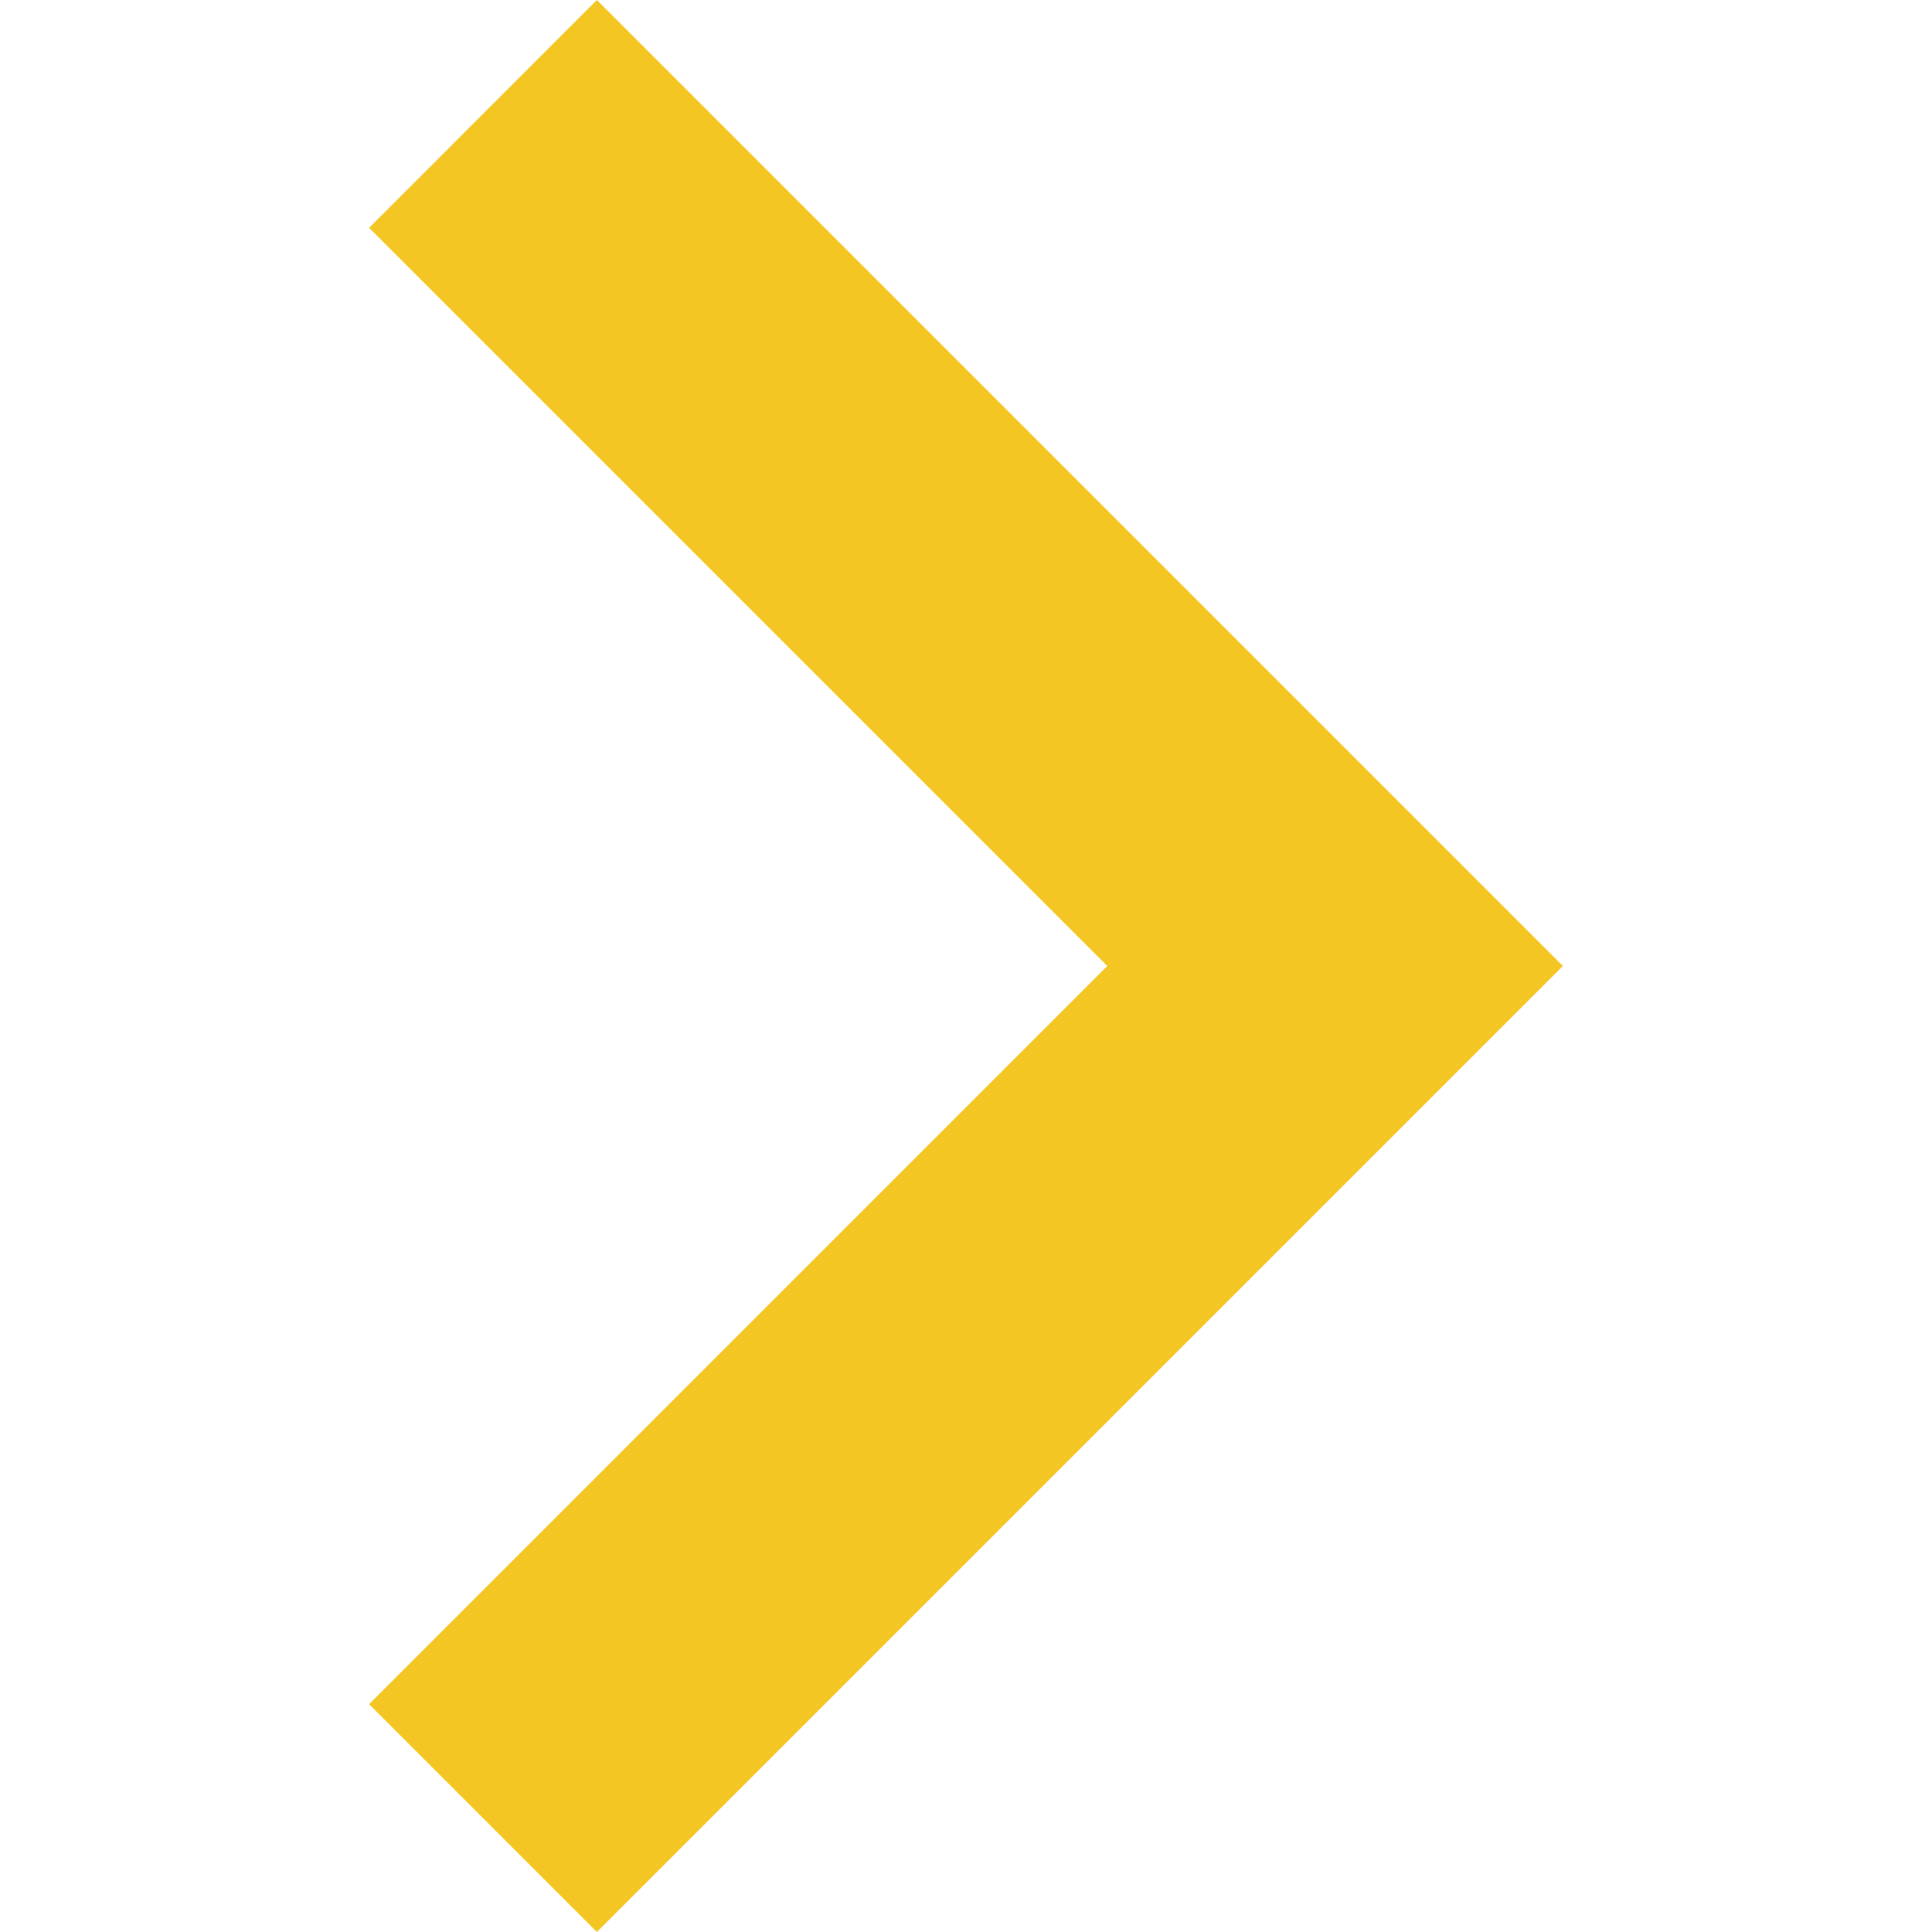
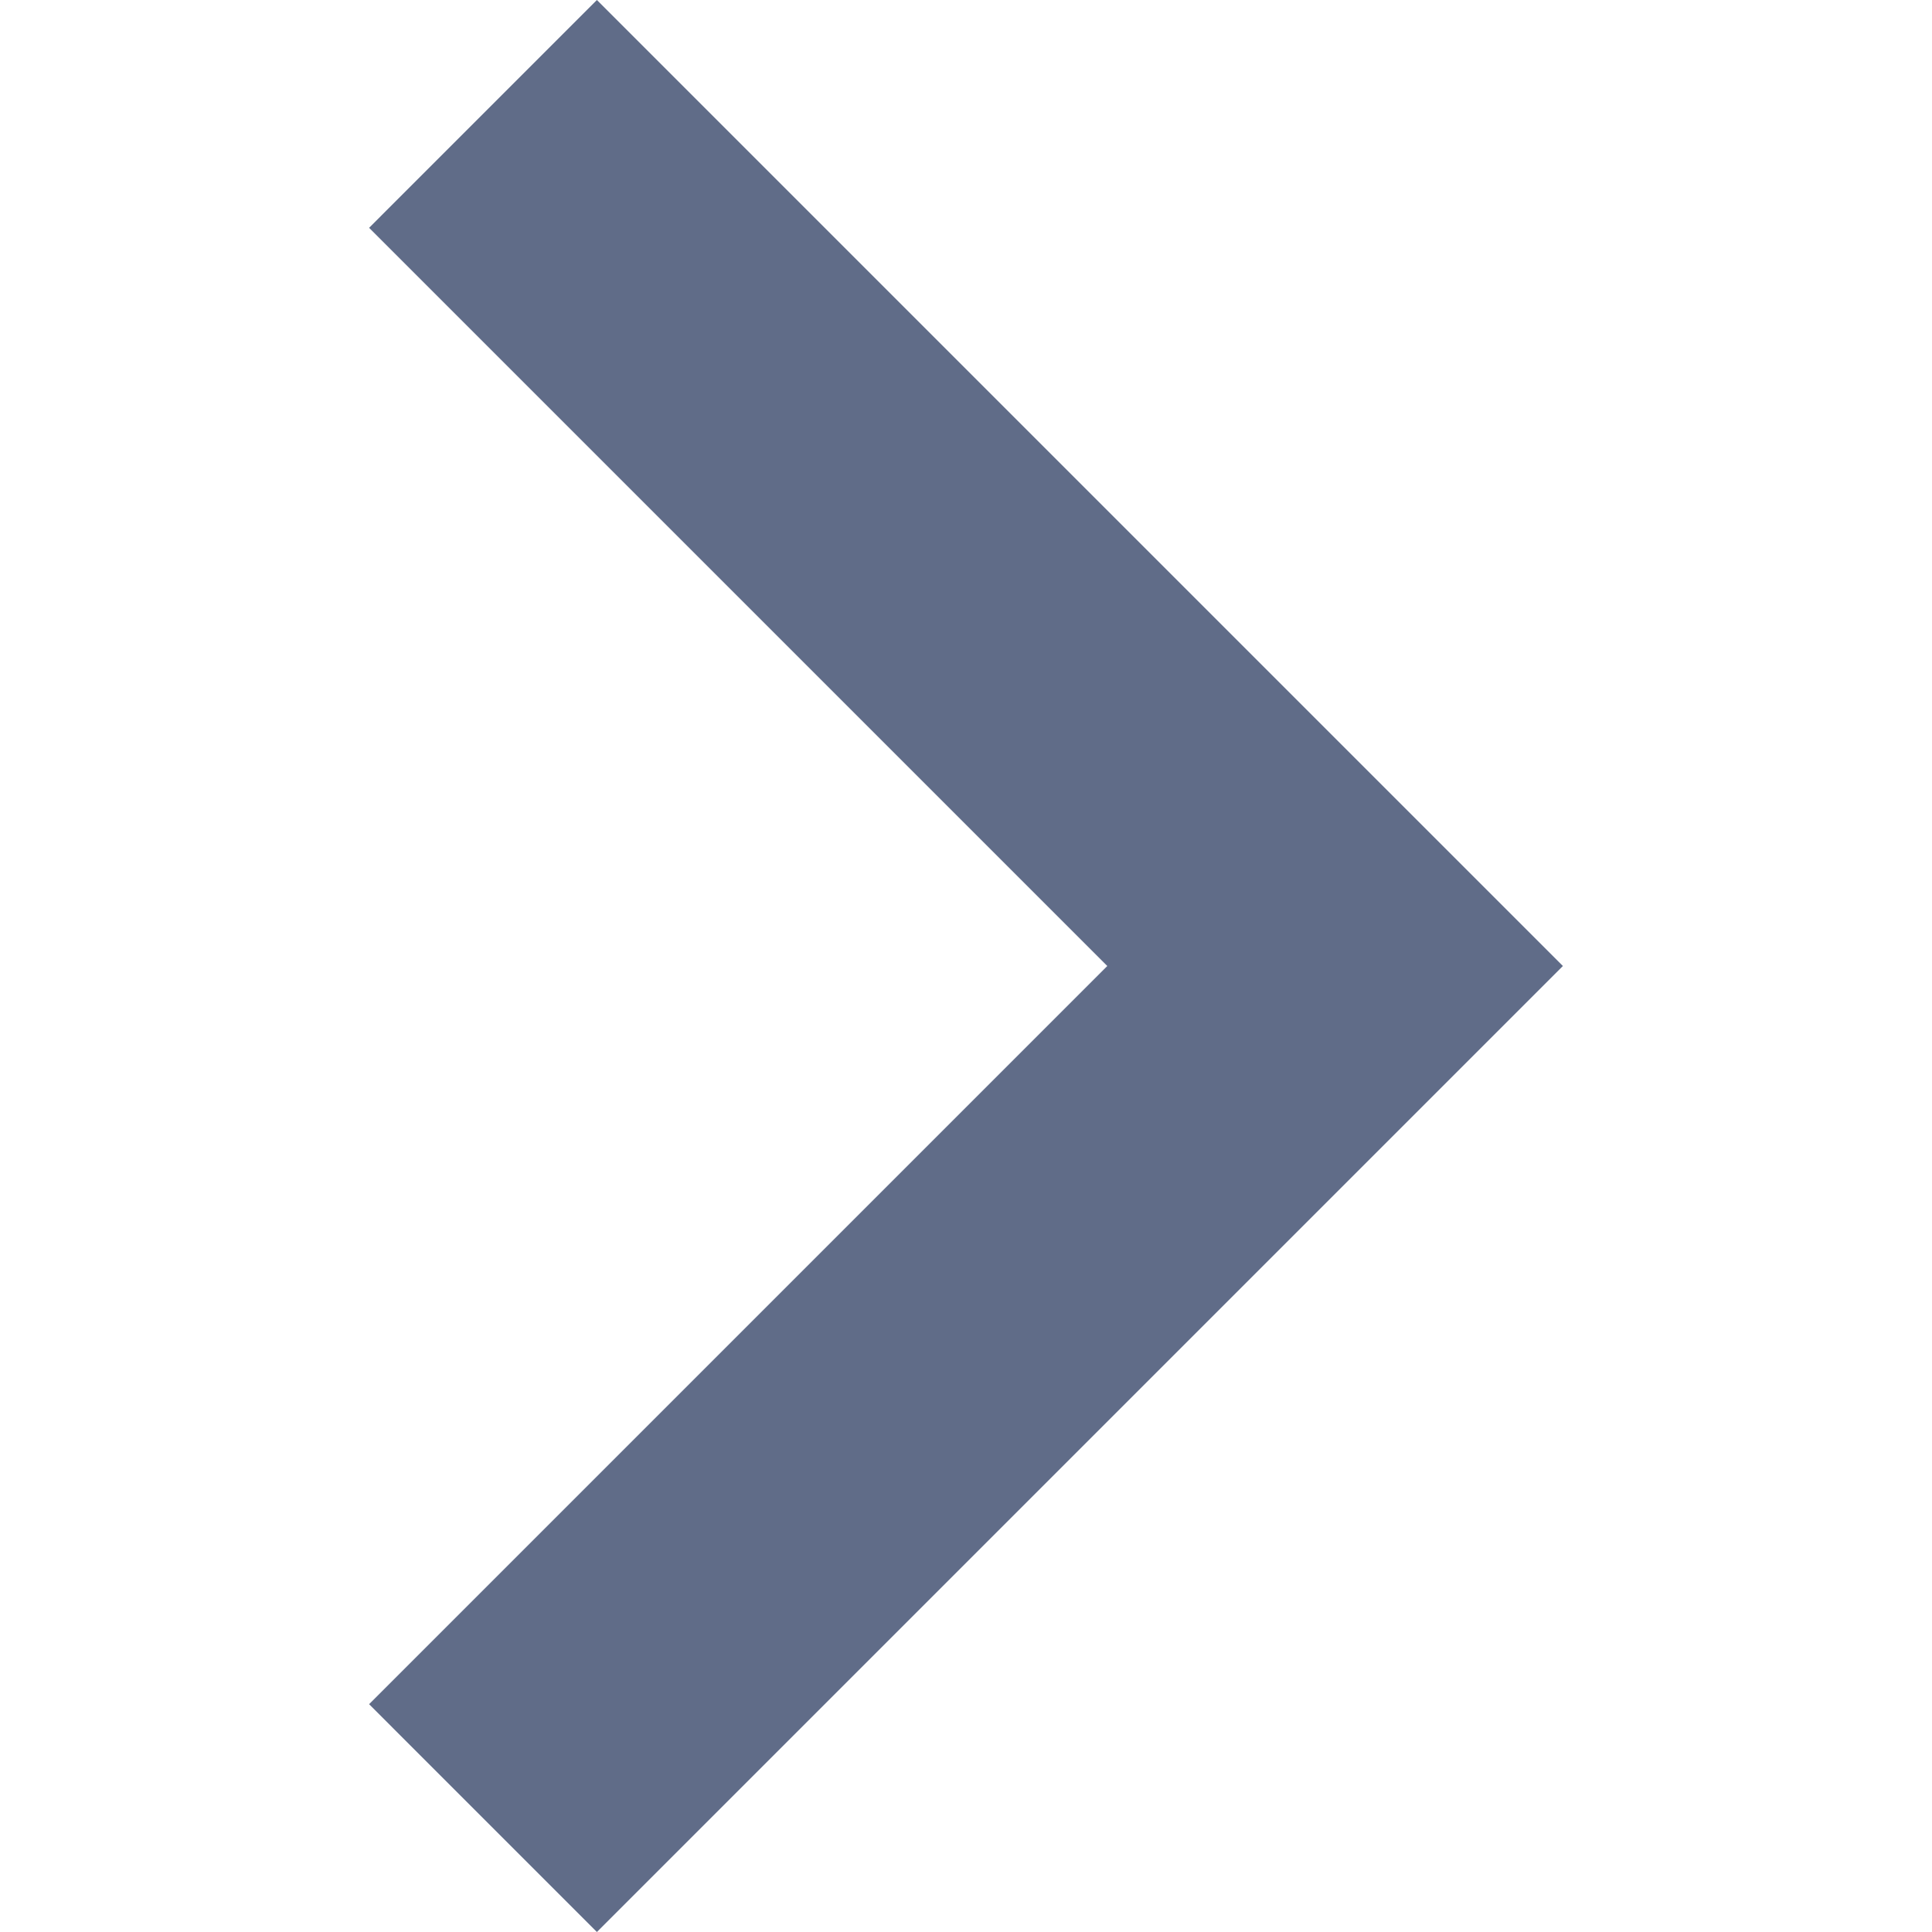
- <svg xmlns="http://www.w3.org/2000/svg" version="1.1" id="Capa_1" x="0px" y="0px" viewBox="0 0 256 256" style="enable-background:new 0 0 256 256;" xml:space="preserve" width="512px" height="512px" class="hovered-paths">
-   <g>
+ <svg xmlns="http://www.w3.org/2000/svg" version="1.1" id="Capa_1" x="0px" y="0px" viewBox="0 0 256 256" style="enable-background:new 0 0 256 256;" xml:space="preserve" width="512px" height="512px" class="">
+   <g transform="matrix(-1 0 0 1 256 0)">
    <g>
      <g>
-         <polygon points="79.093,0 48.907,30.187 146.72,128 48.907,225.813 79.093,256 207.093,128   " data-original="#000000" class="hovered-path active-path" fill="#F3C623" />
+         <polygon points="207.093,30.187 176.907,0 48.907,128 176.907,256 207.093,225.813 109.28,128   " data-original="#000000" class="active-path" fill="#606C88" />
      </g>
    </g>
  </g>
</svg>
